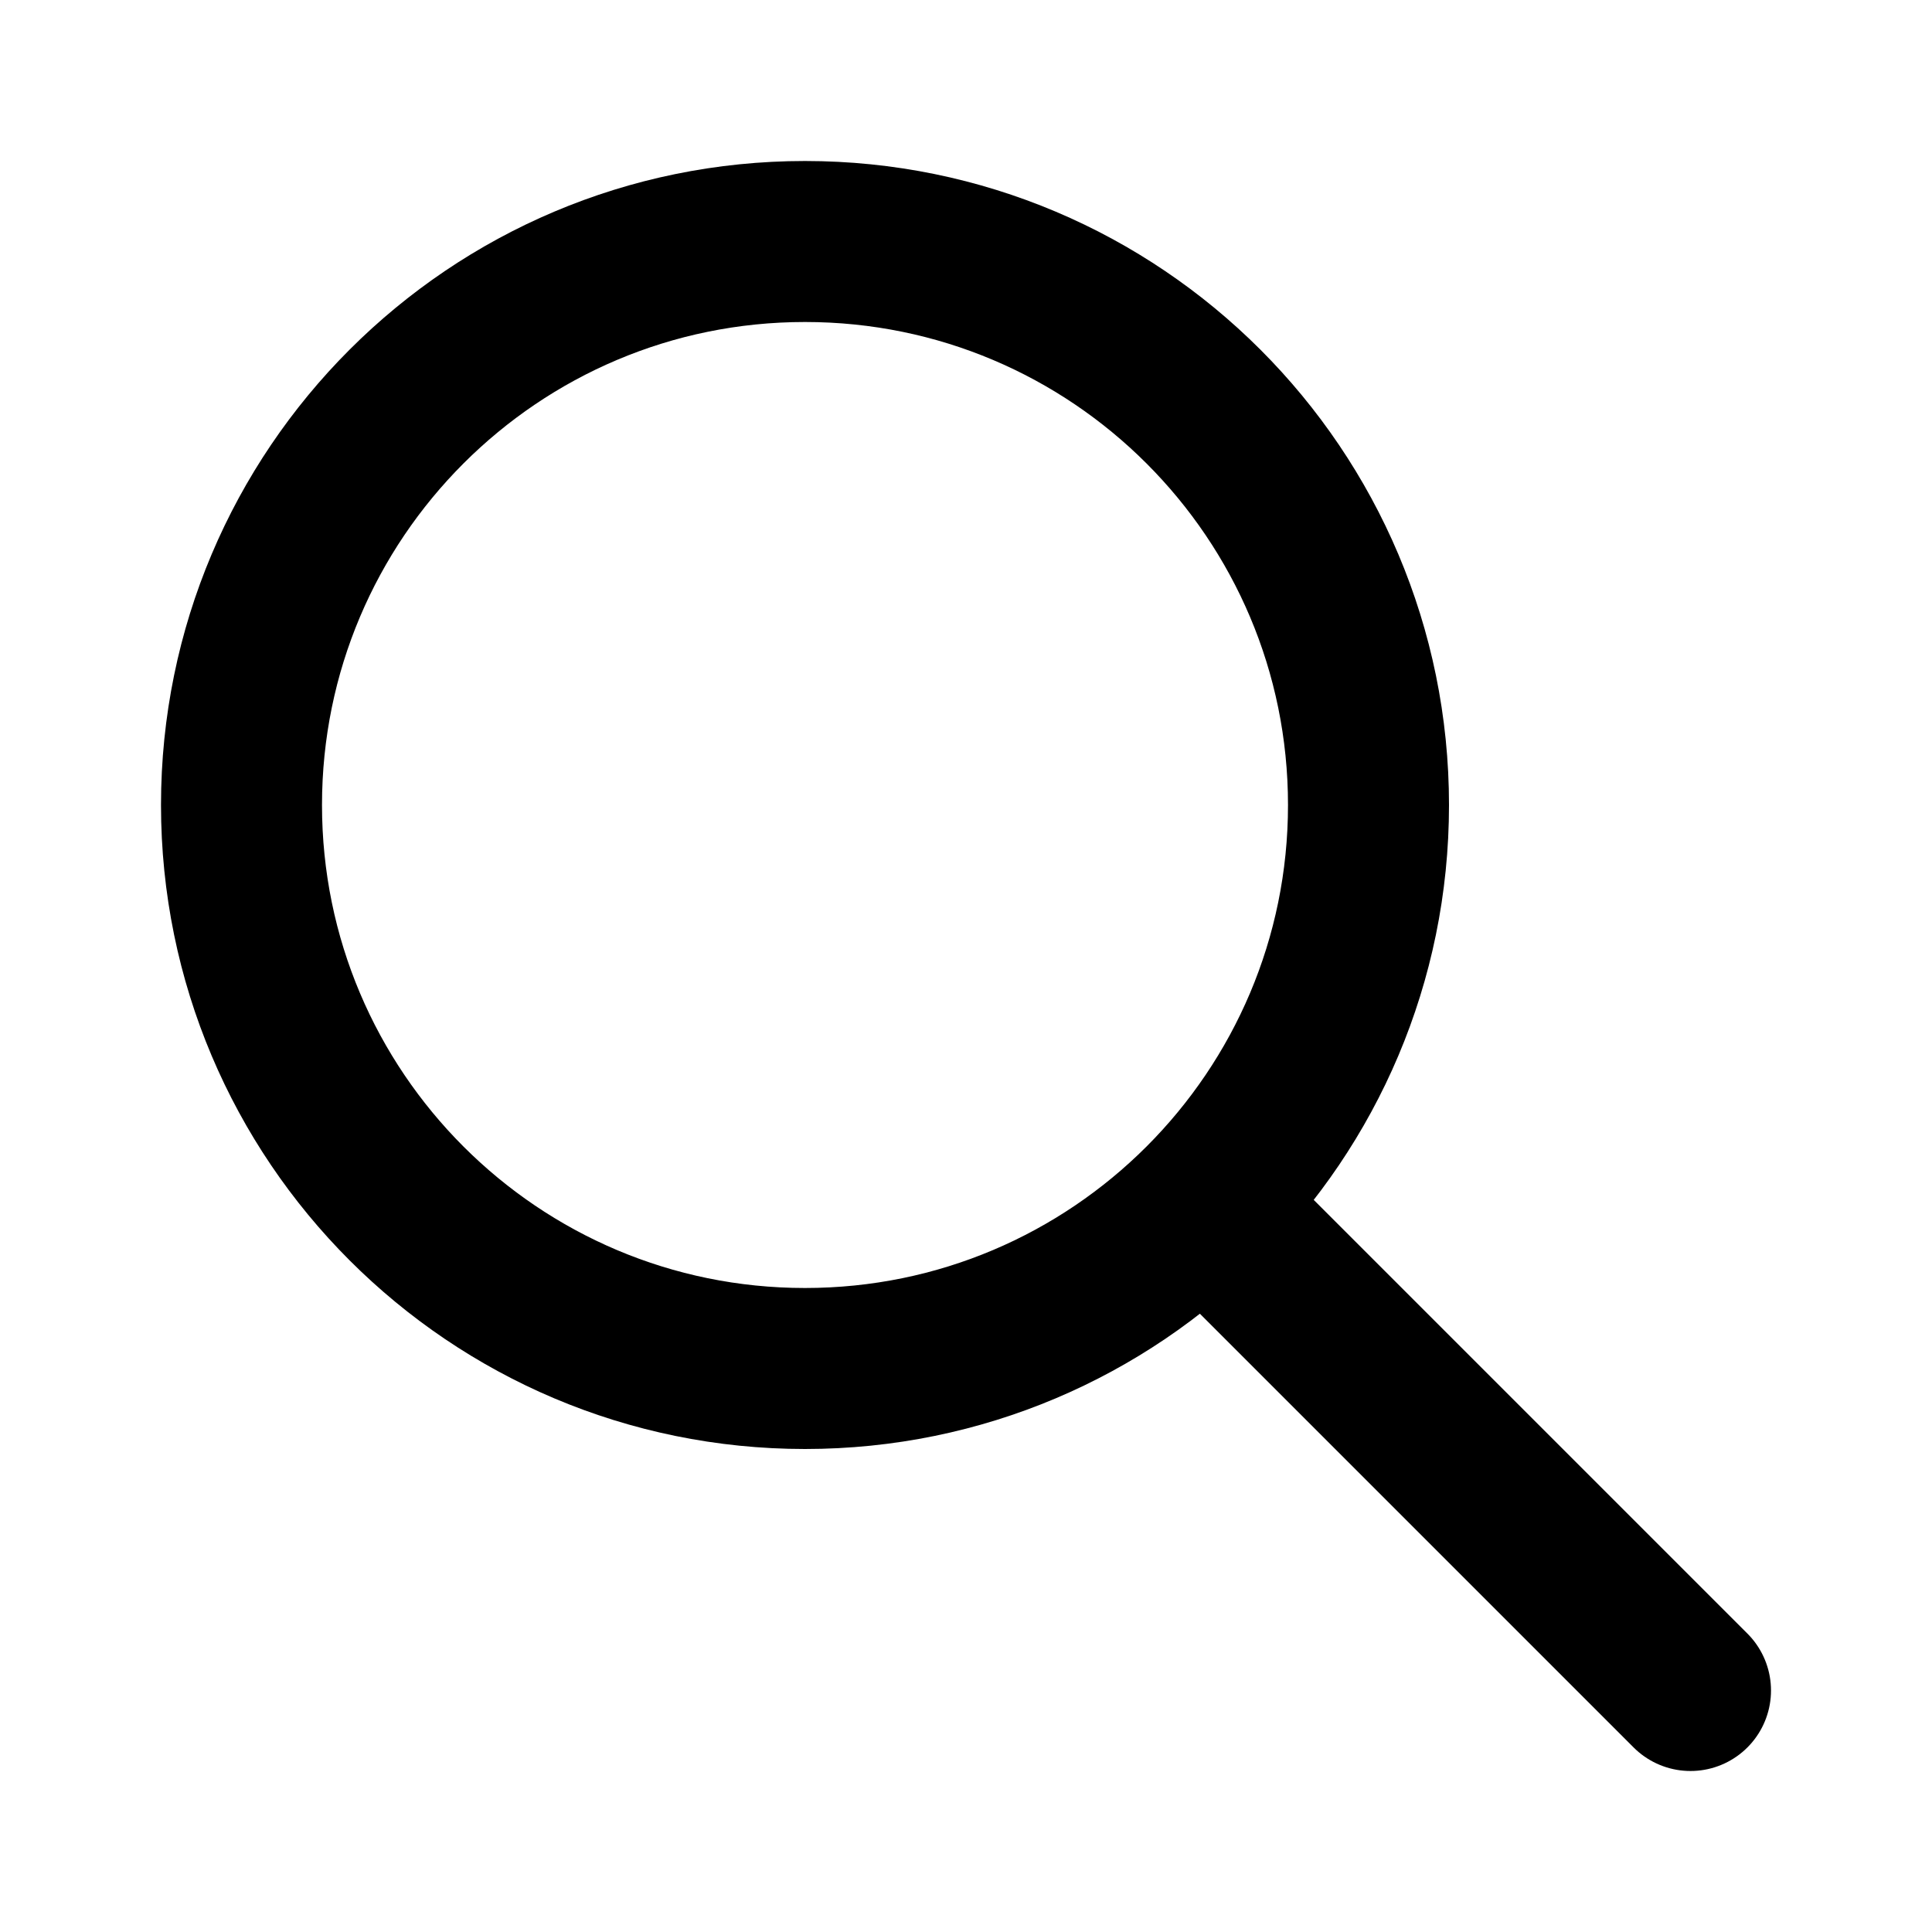
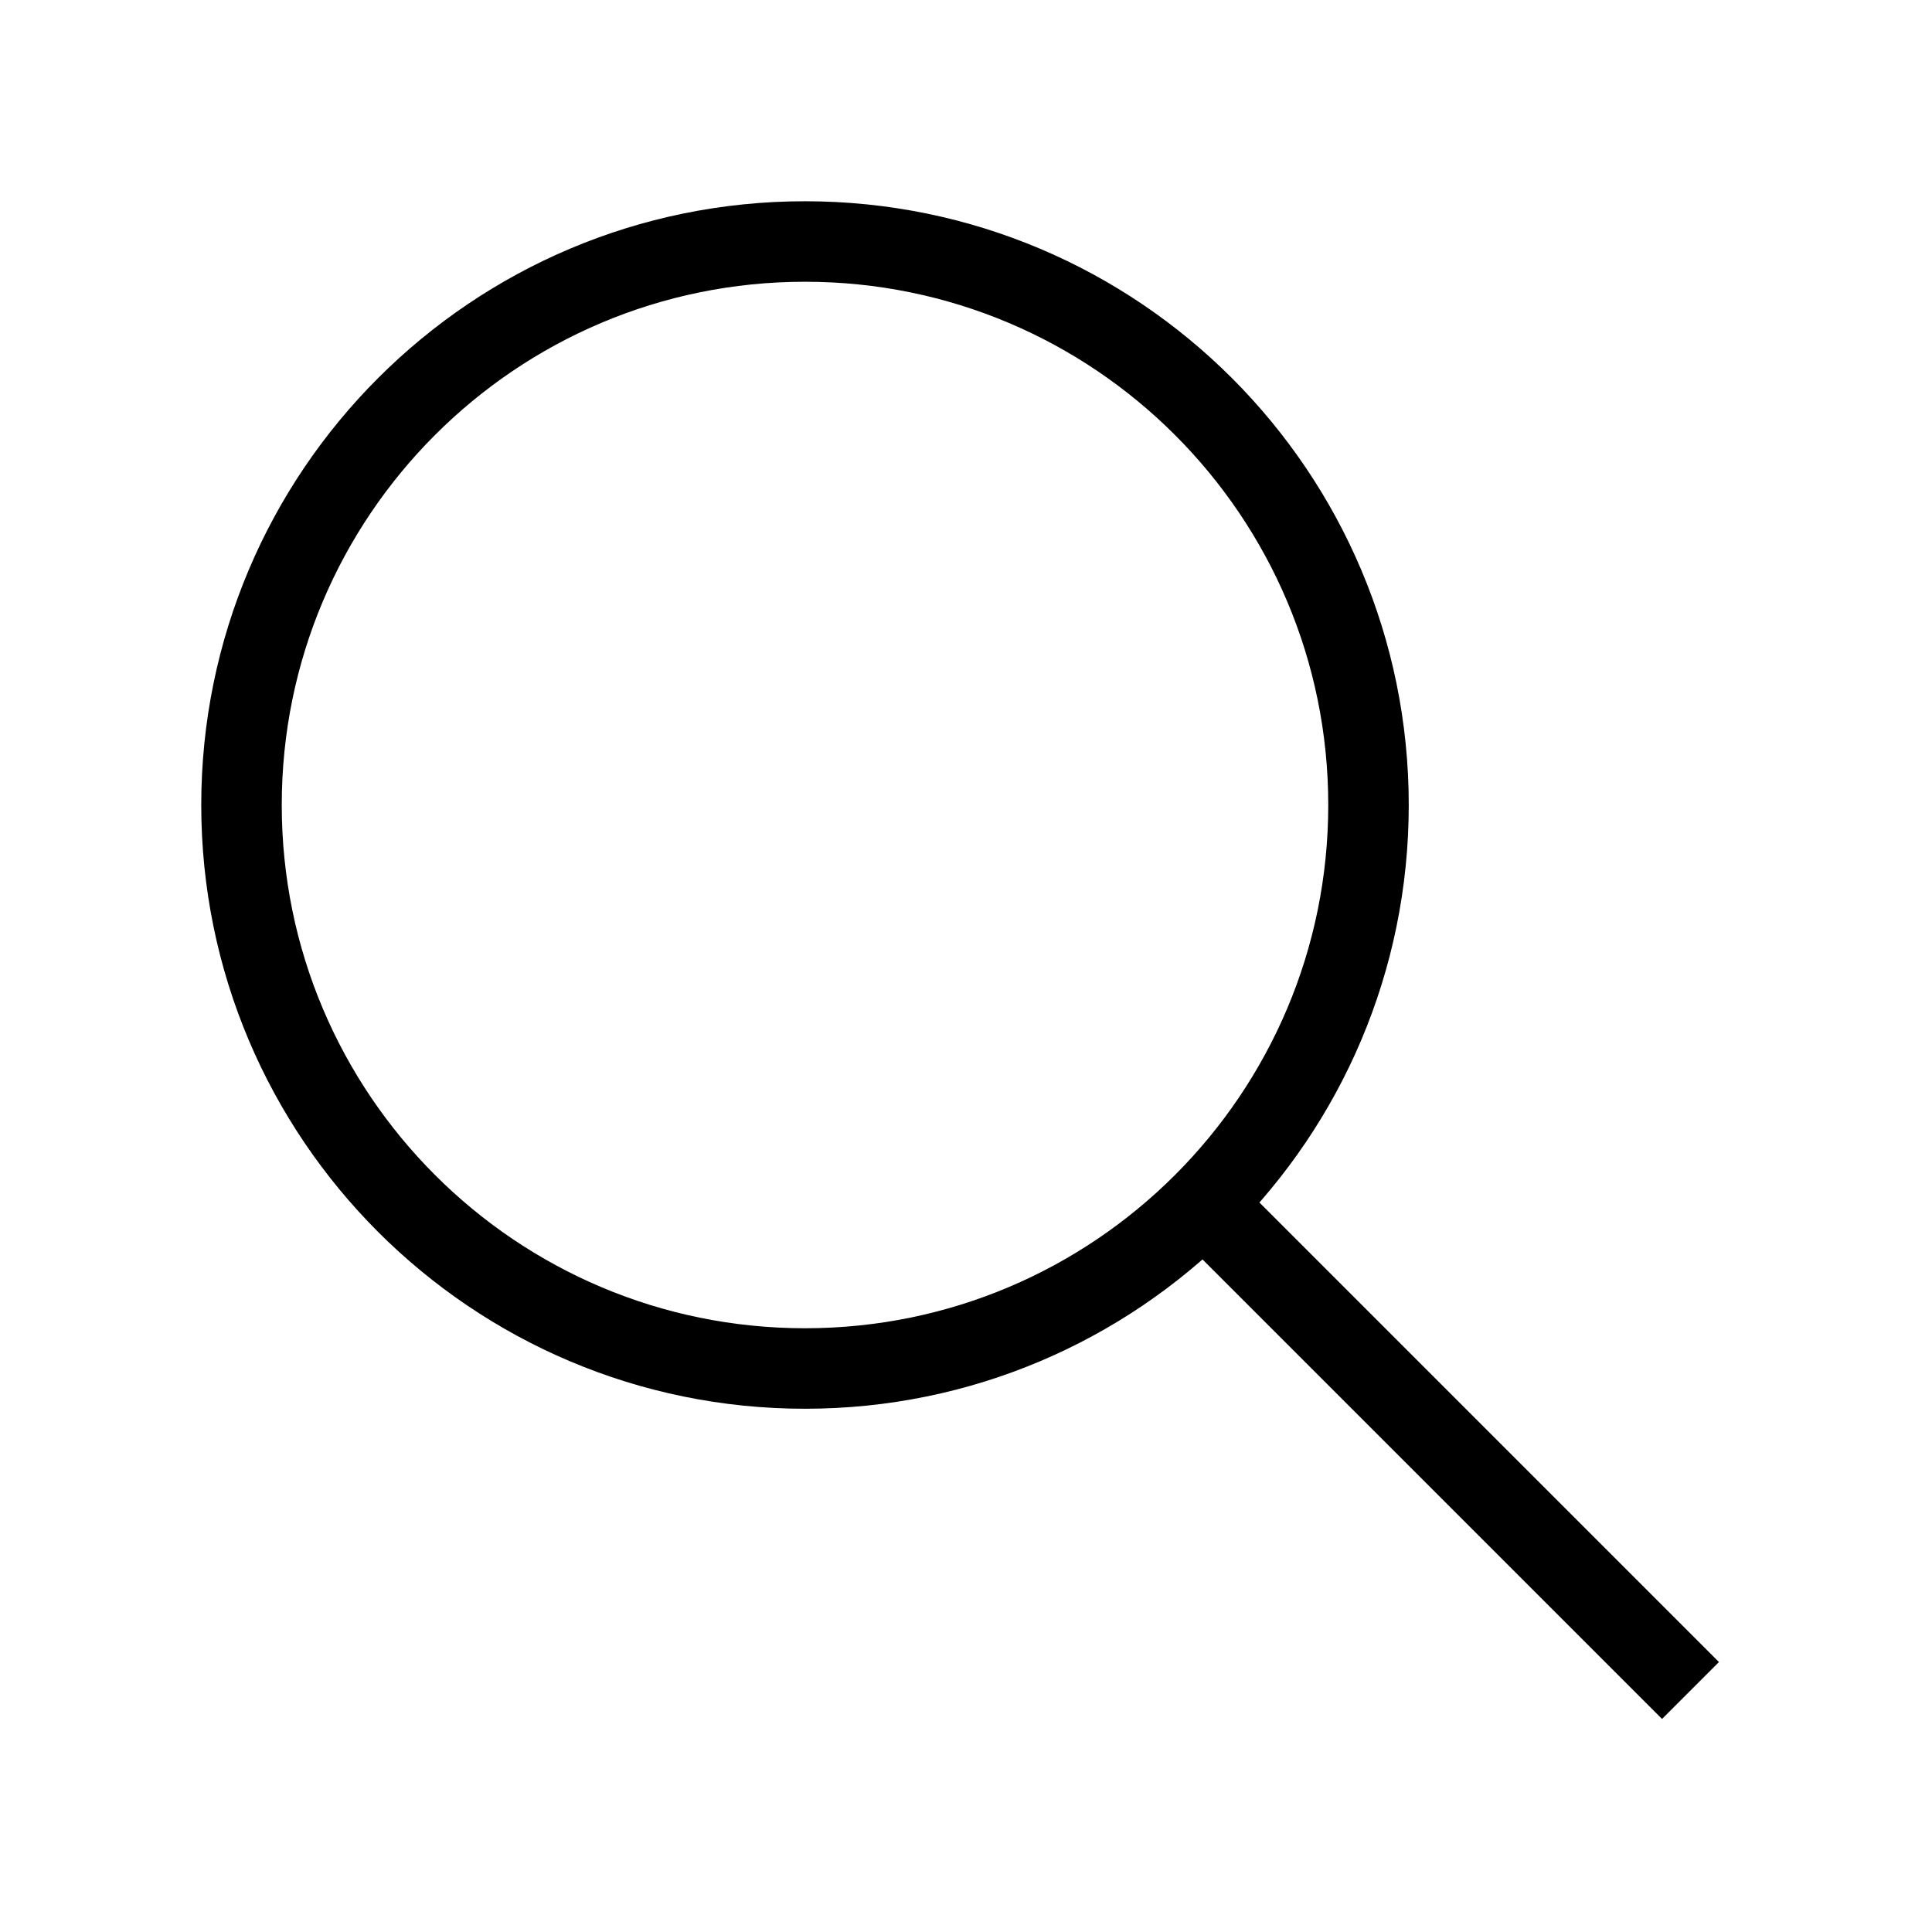
<svg xmlns="http://www.w3.org/2000/svg" width="800px" height="800px" viewBox="0 0 24 24" fill="none">
  <g id="Interface / Search_Magnifying_Glass">
-     <path id="Vector" d="M15 15L21 21M10 17C6.134 17 3 13.866 3 10C3 6.134 6.134 3 10 3C13.866 3 17 6.134 17 10C17 13.866 13.866 17 10 17Z" stroke="#000000" stroke-width="2" stroke-linecap="round" stroke-linejoin="round" />
+     <path id="Vector" d="M15 15L21 21M10 17C6.134 17 3 13.866 3 10C3 6.134 6.134 3 10 3C13.866 3 17 6.134 17 10C17 13.866 13.866 17 10 17Z" stroke="#000000" strokeWidth="2" strokeLinecap="round" strokeLinejoin="round" />
  </g>
</svg>
